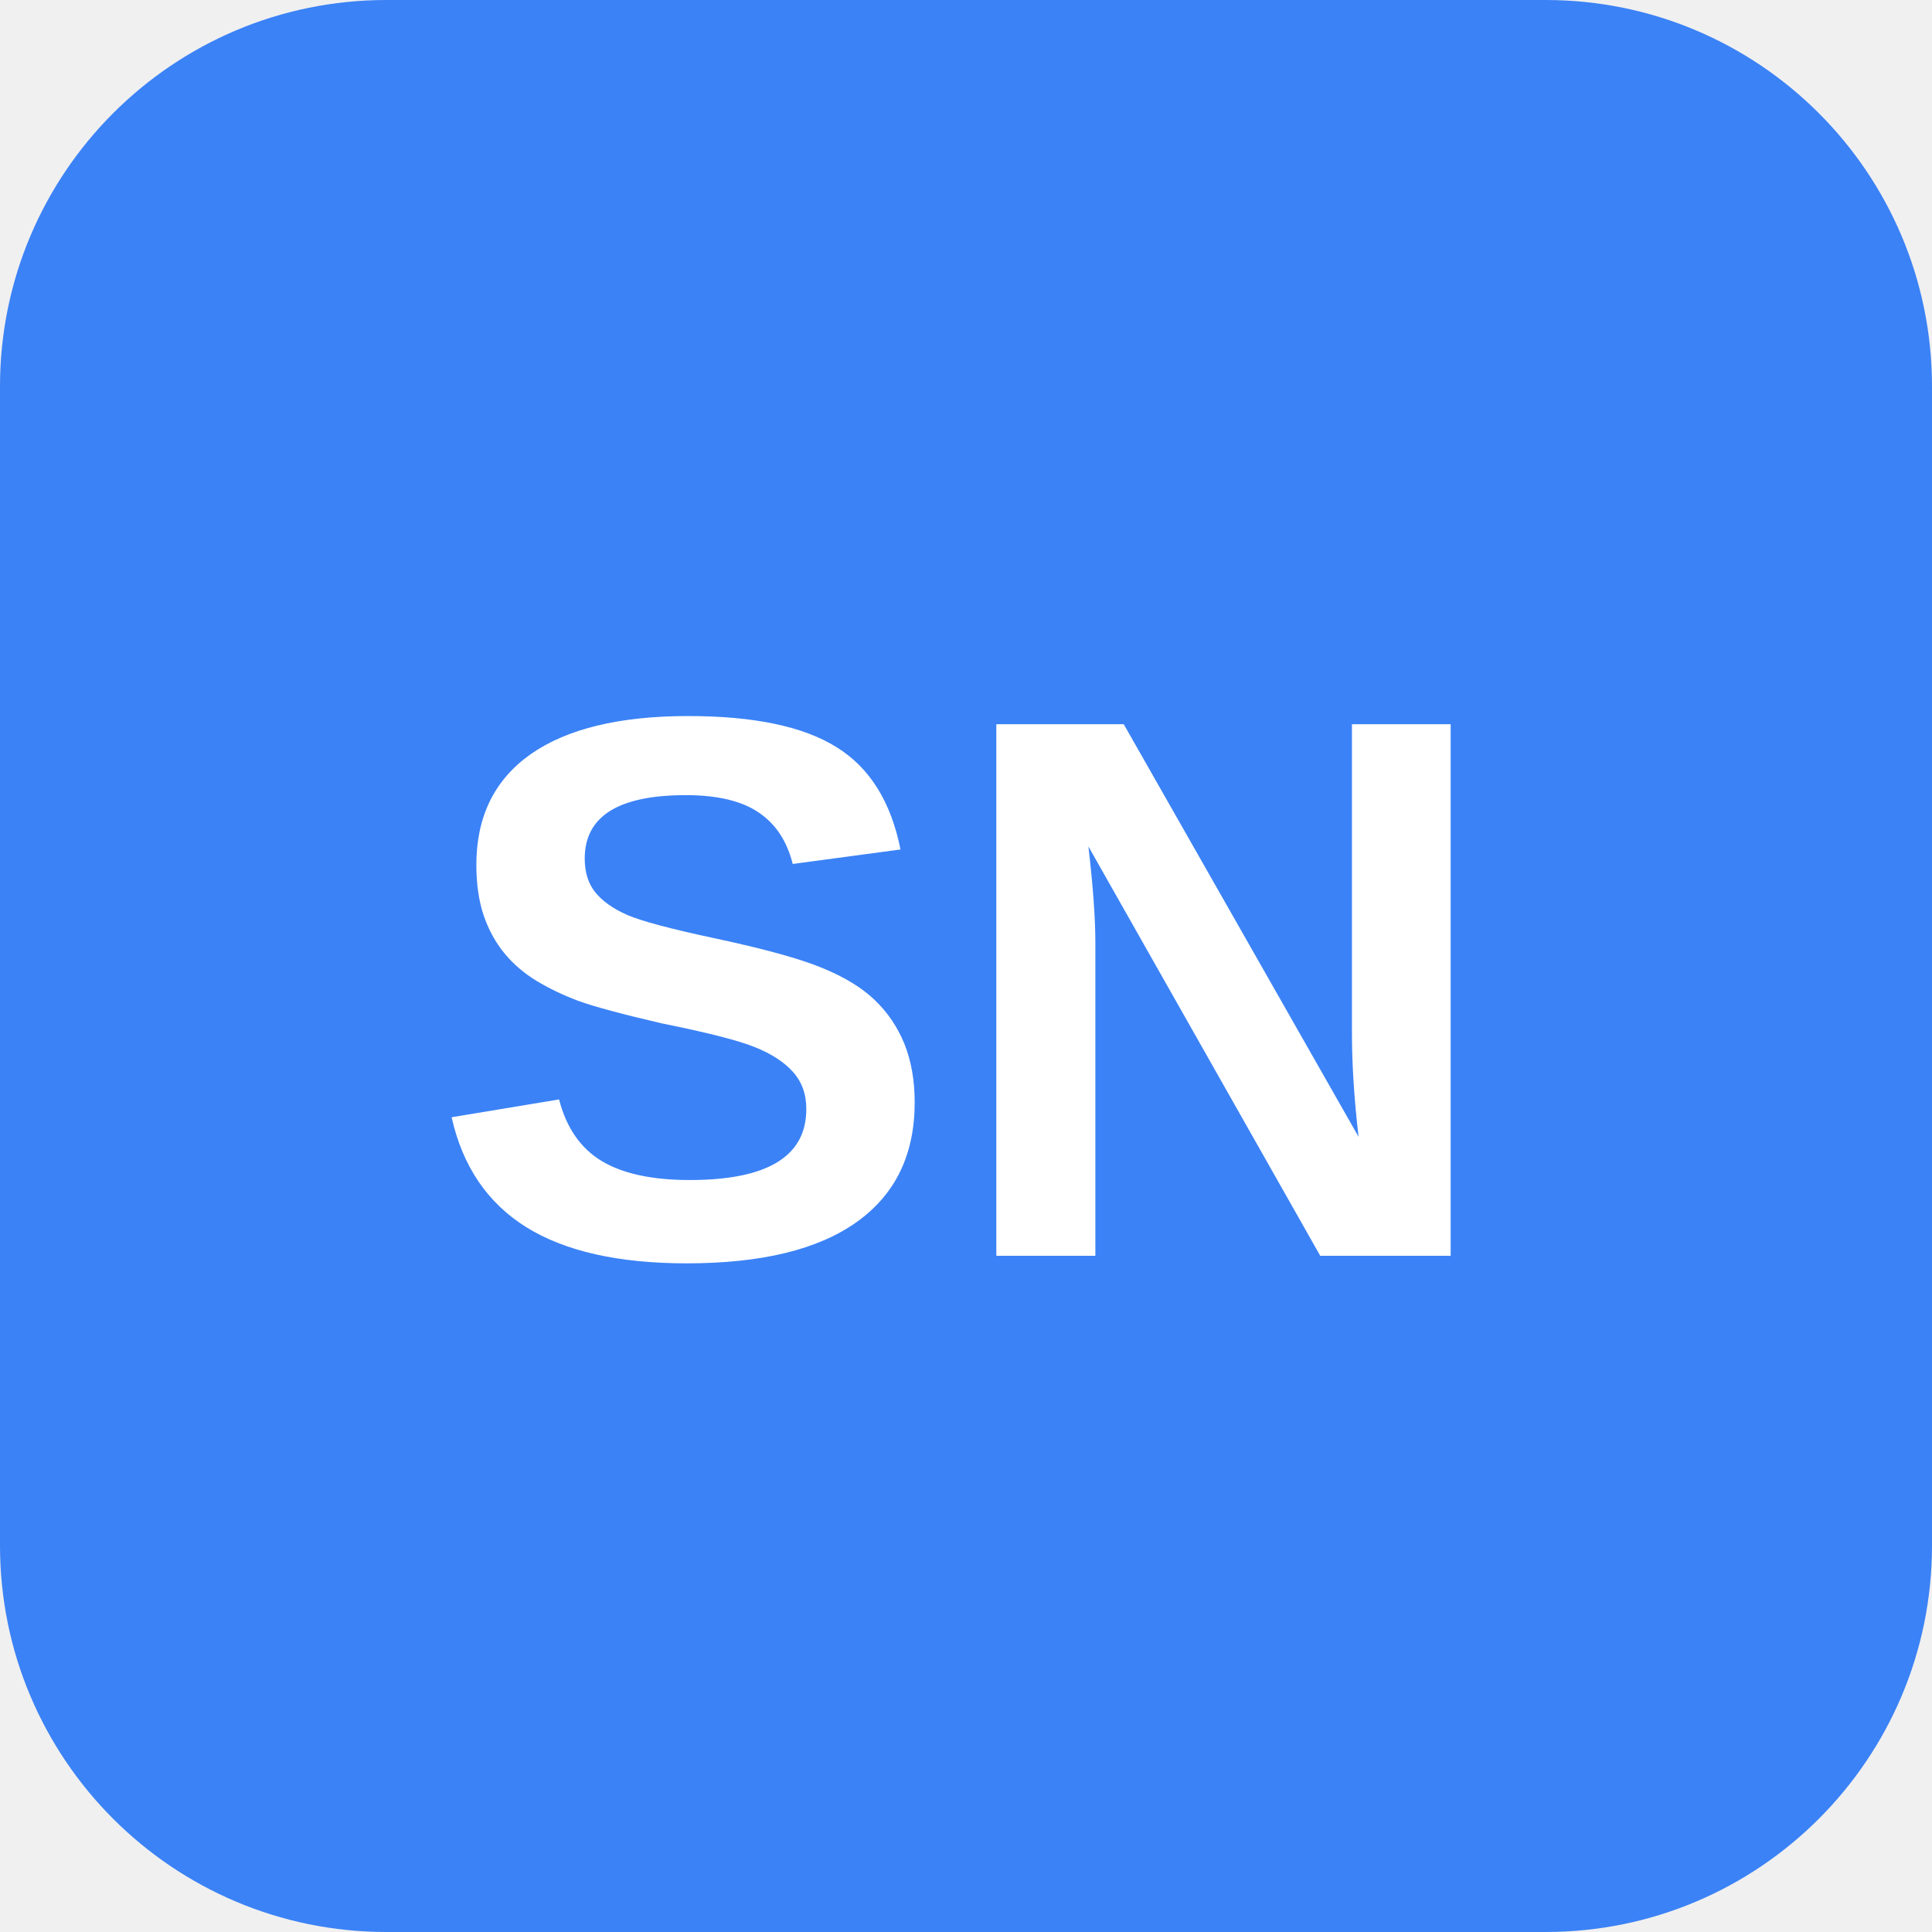
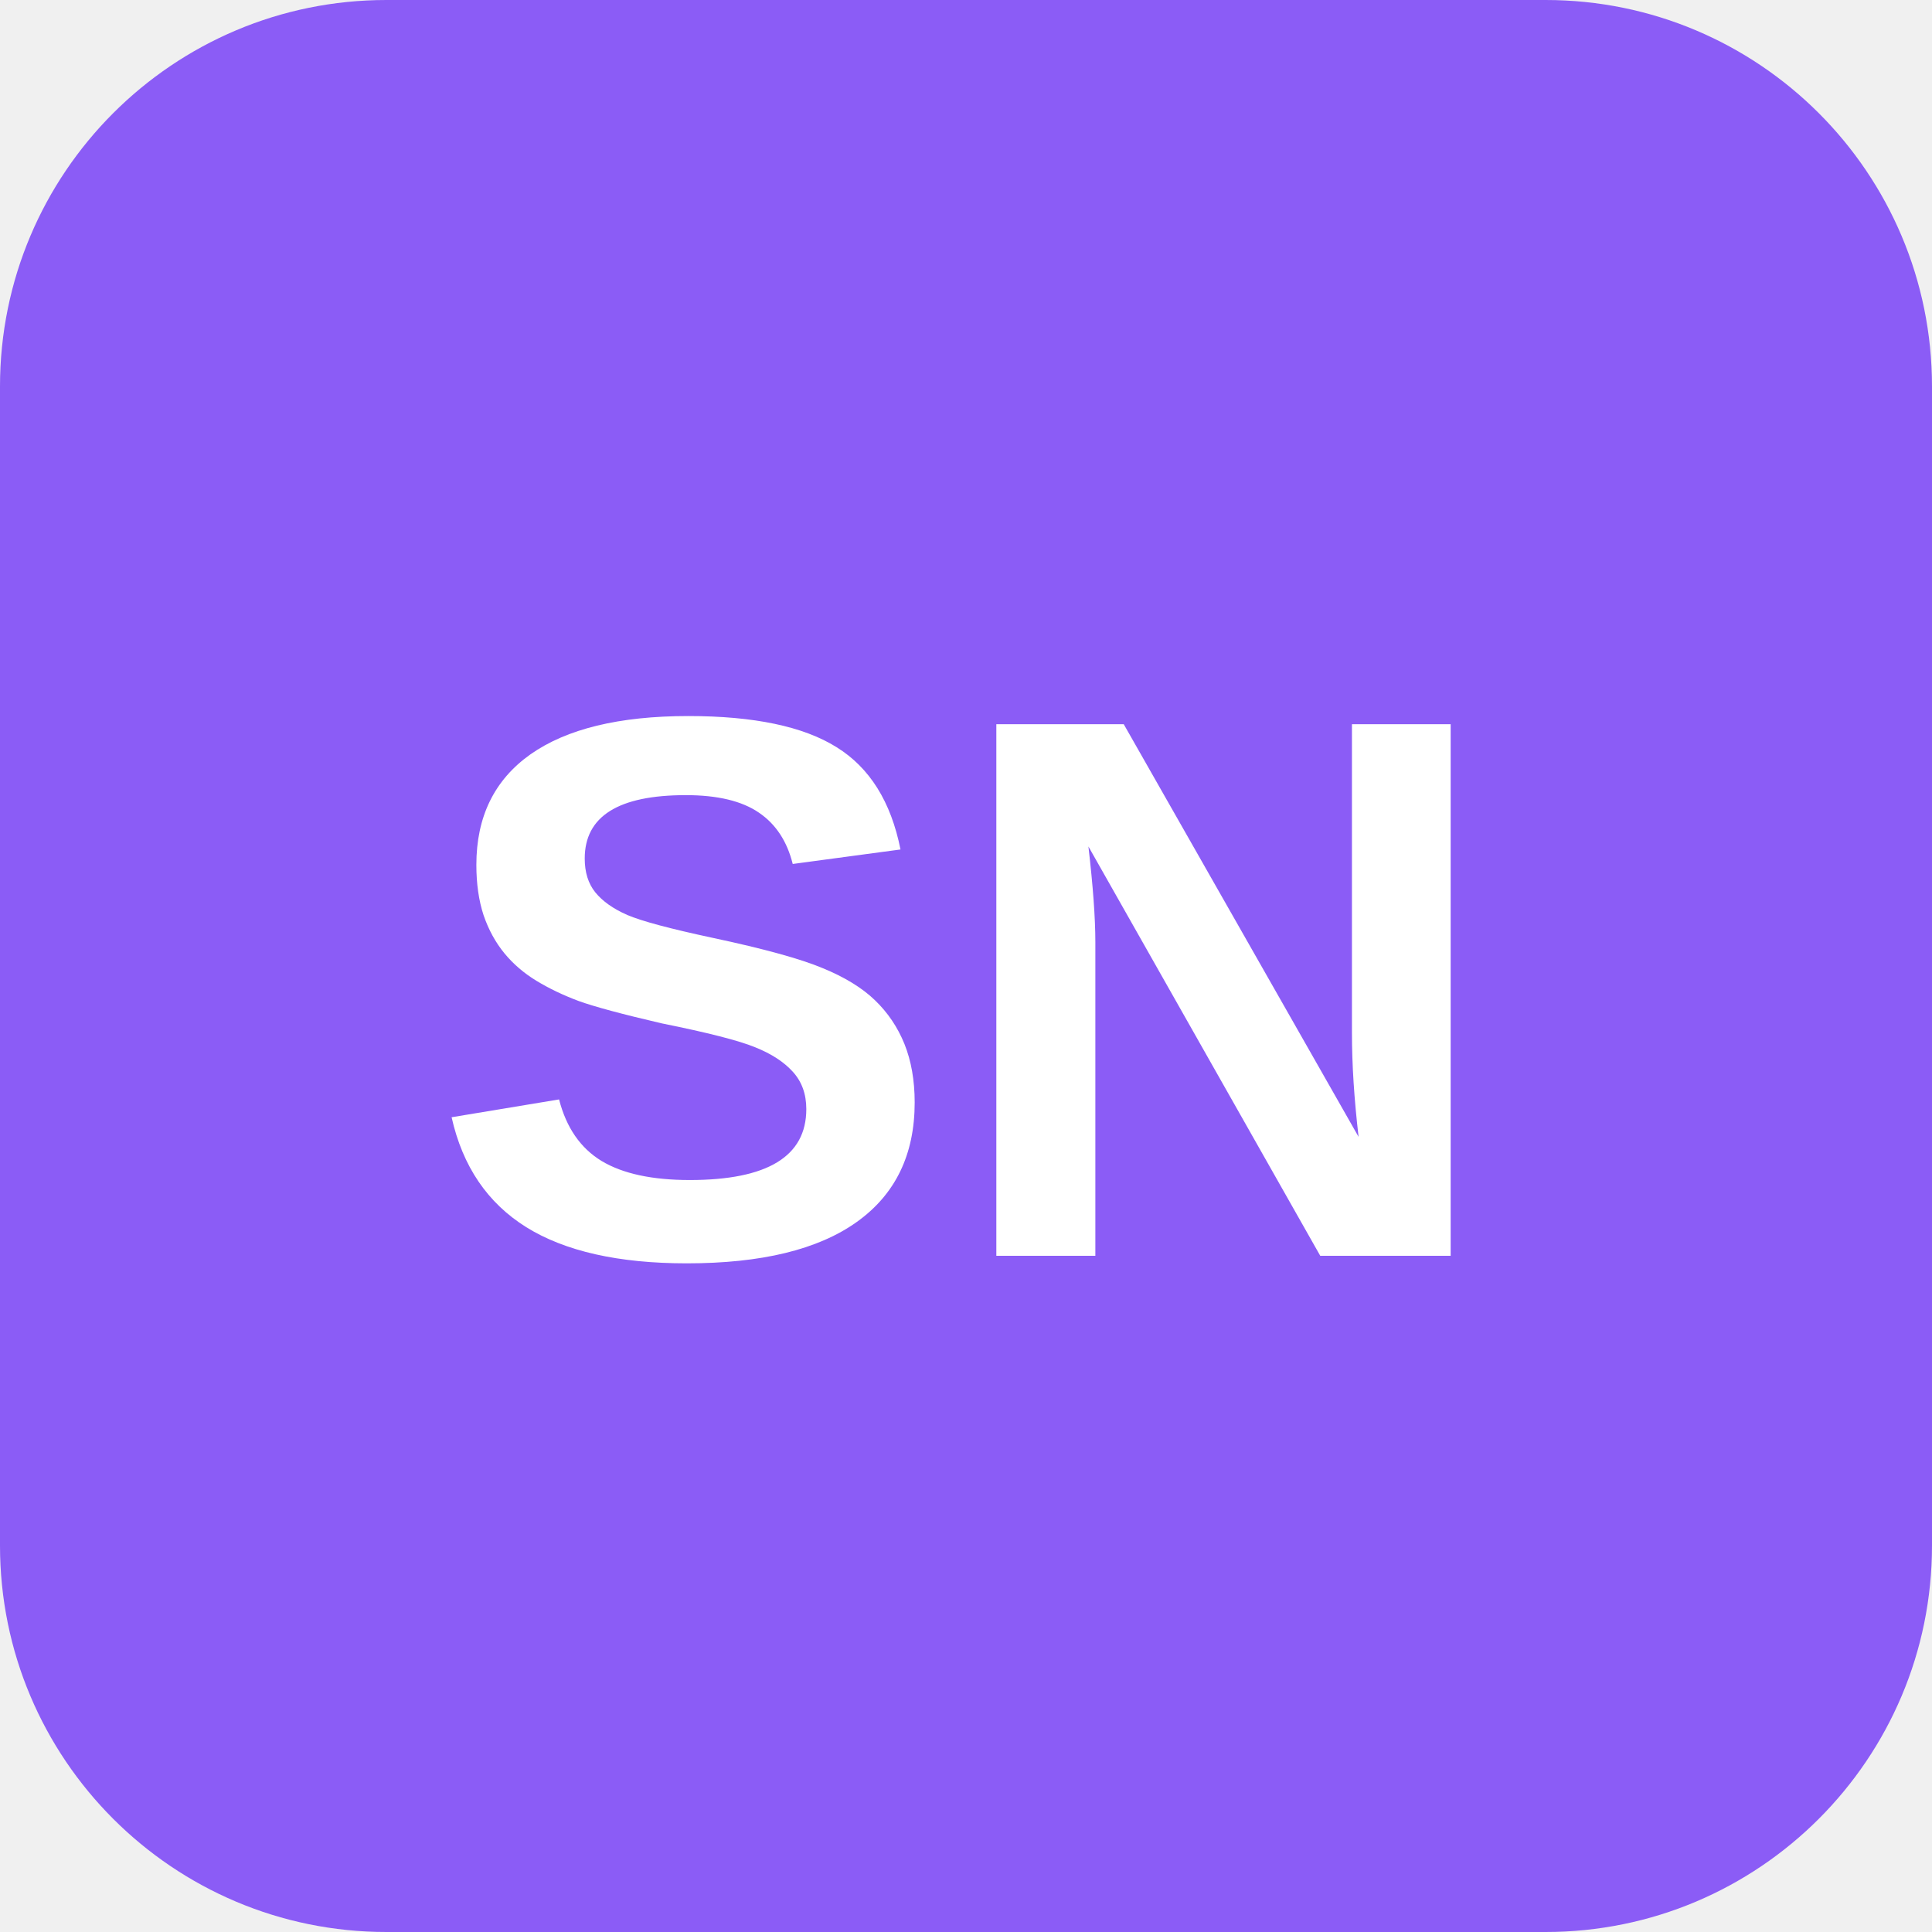
<svg xmlns="http://www.w3.org/2000/svg" viewBox="0 0 100 100">
-   <rect width="100" height="100" rx="20" fill="#3B82F6" />
+   <rect width="100" height="100" rx="20" fill="#8B5CF6" />
  <text x="50" y="65" font-family="Arial, sans-serif" font-size="40" font-weight="bold" text-anchor="middle" fill="white">SN</text>
</svg>
